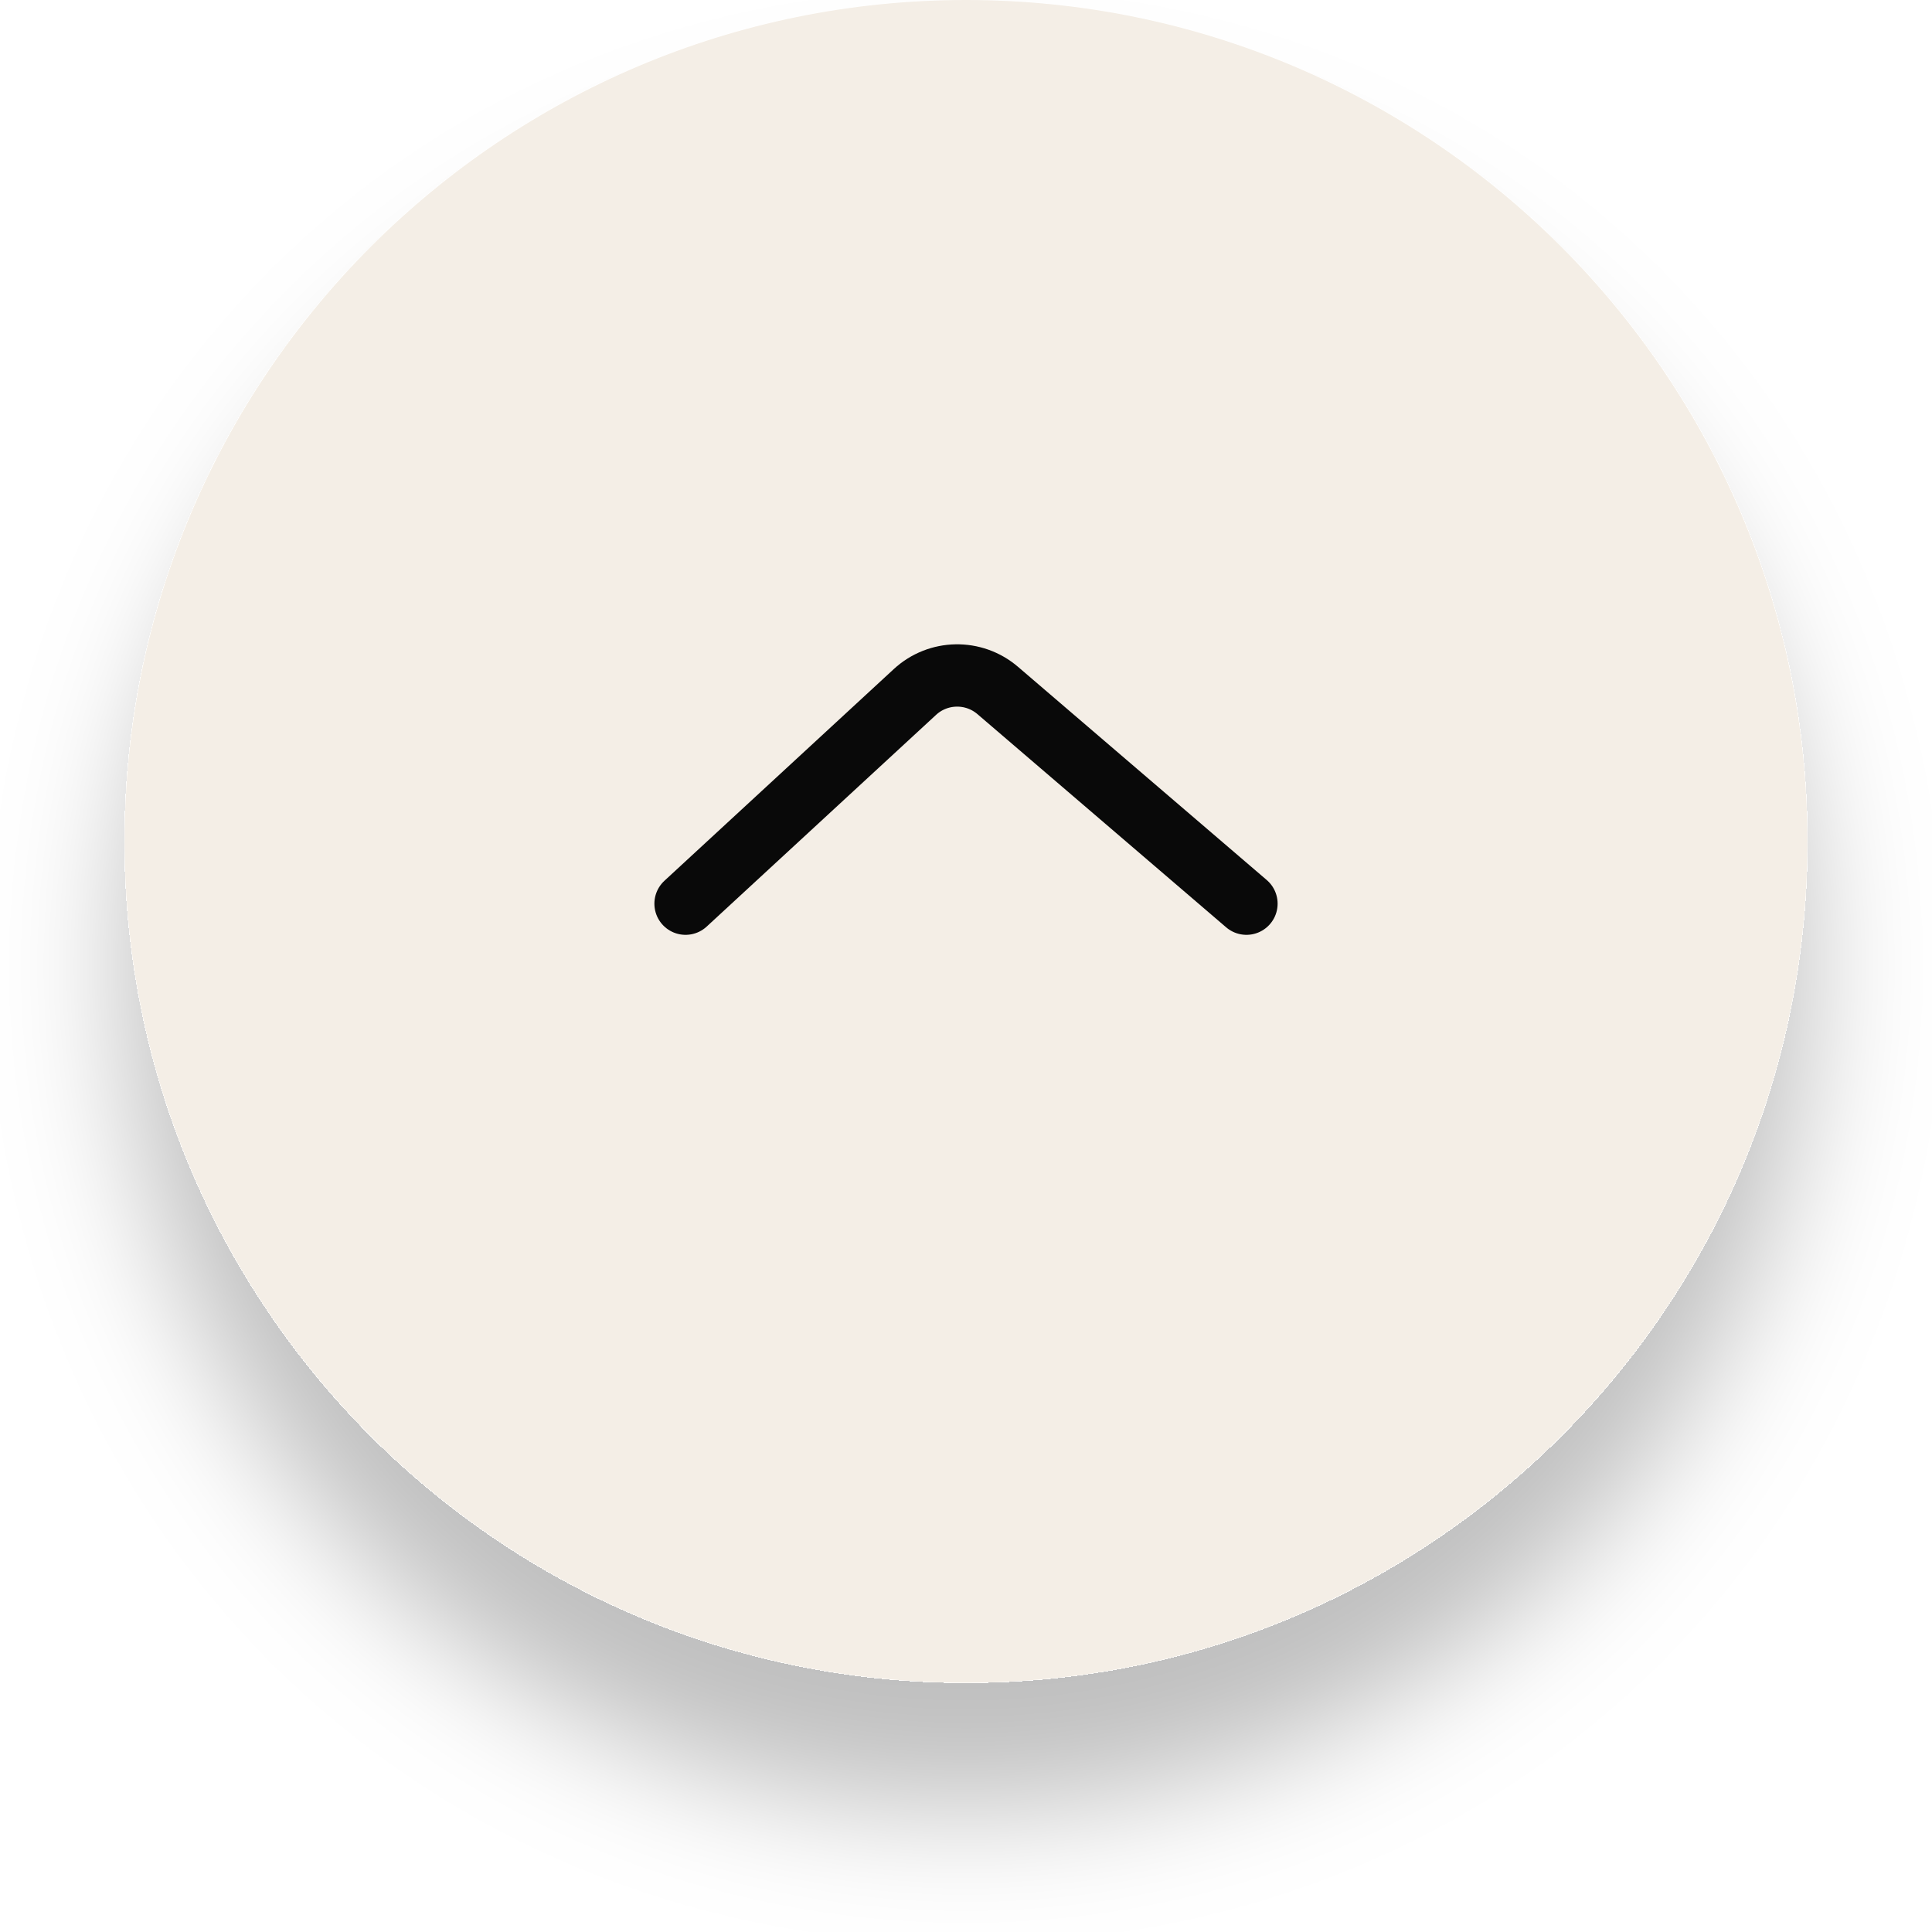
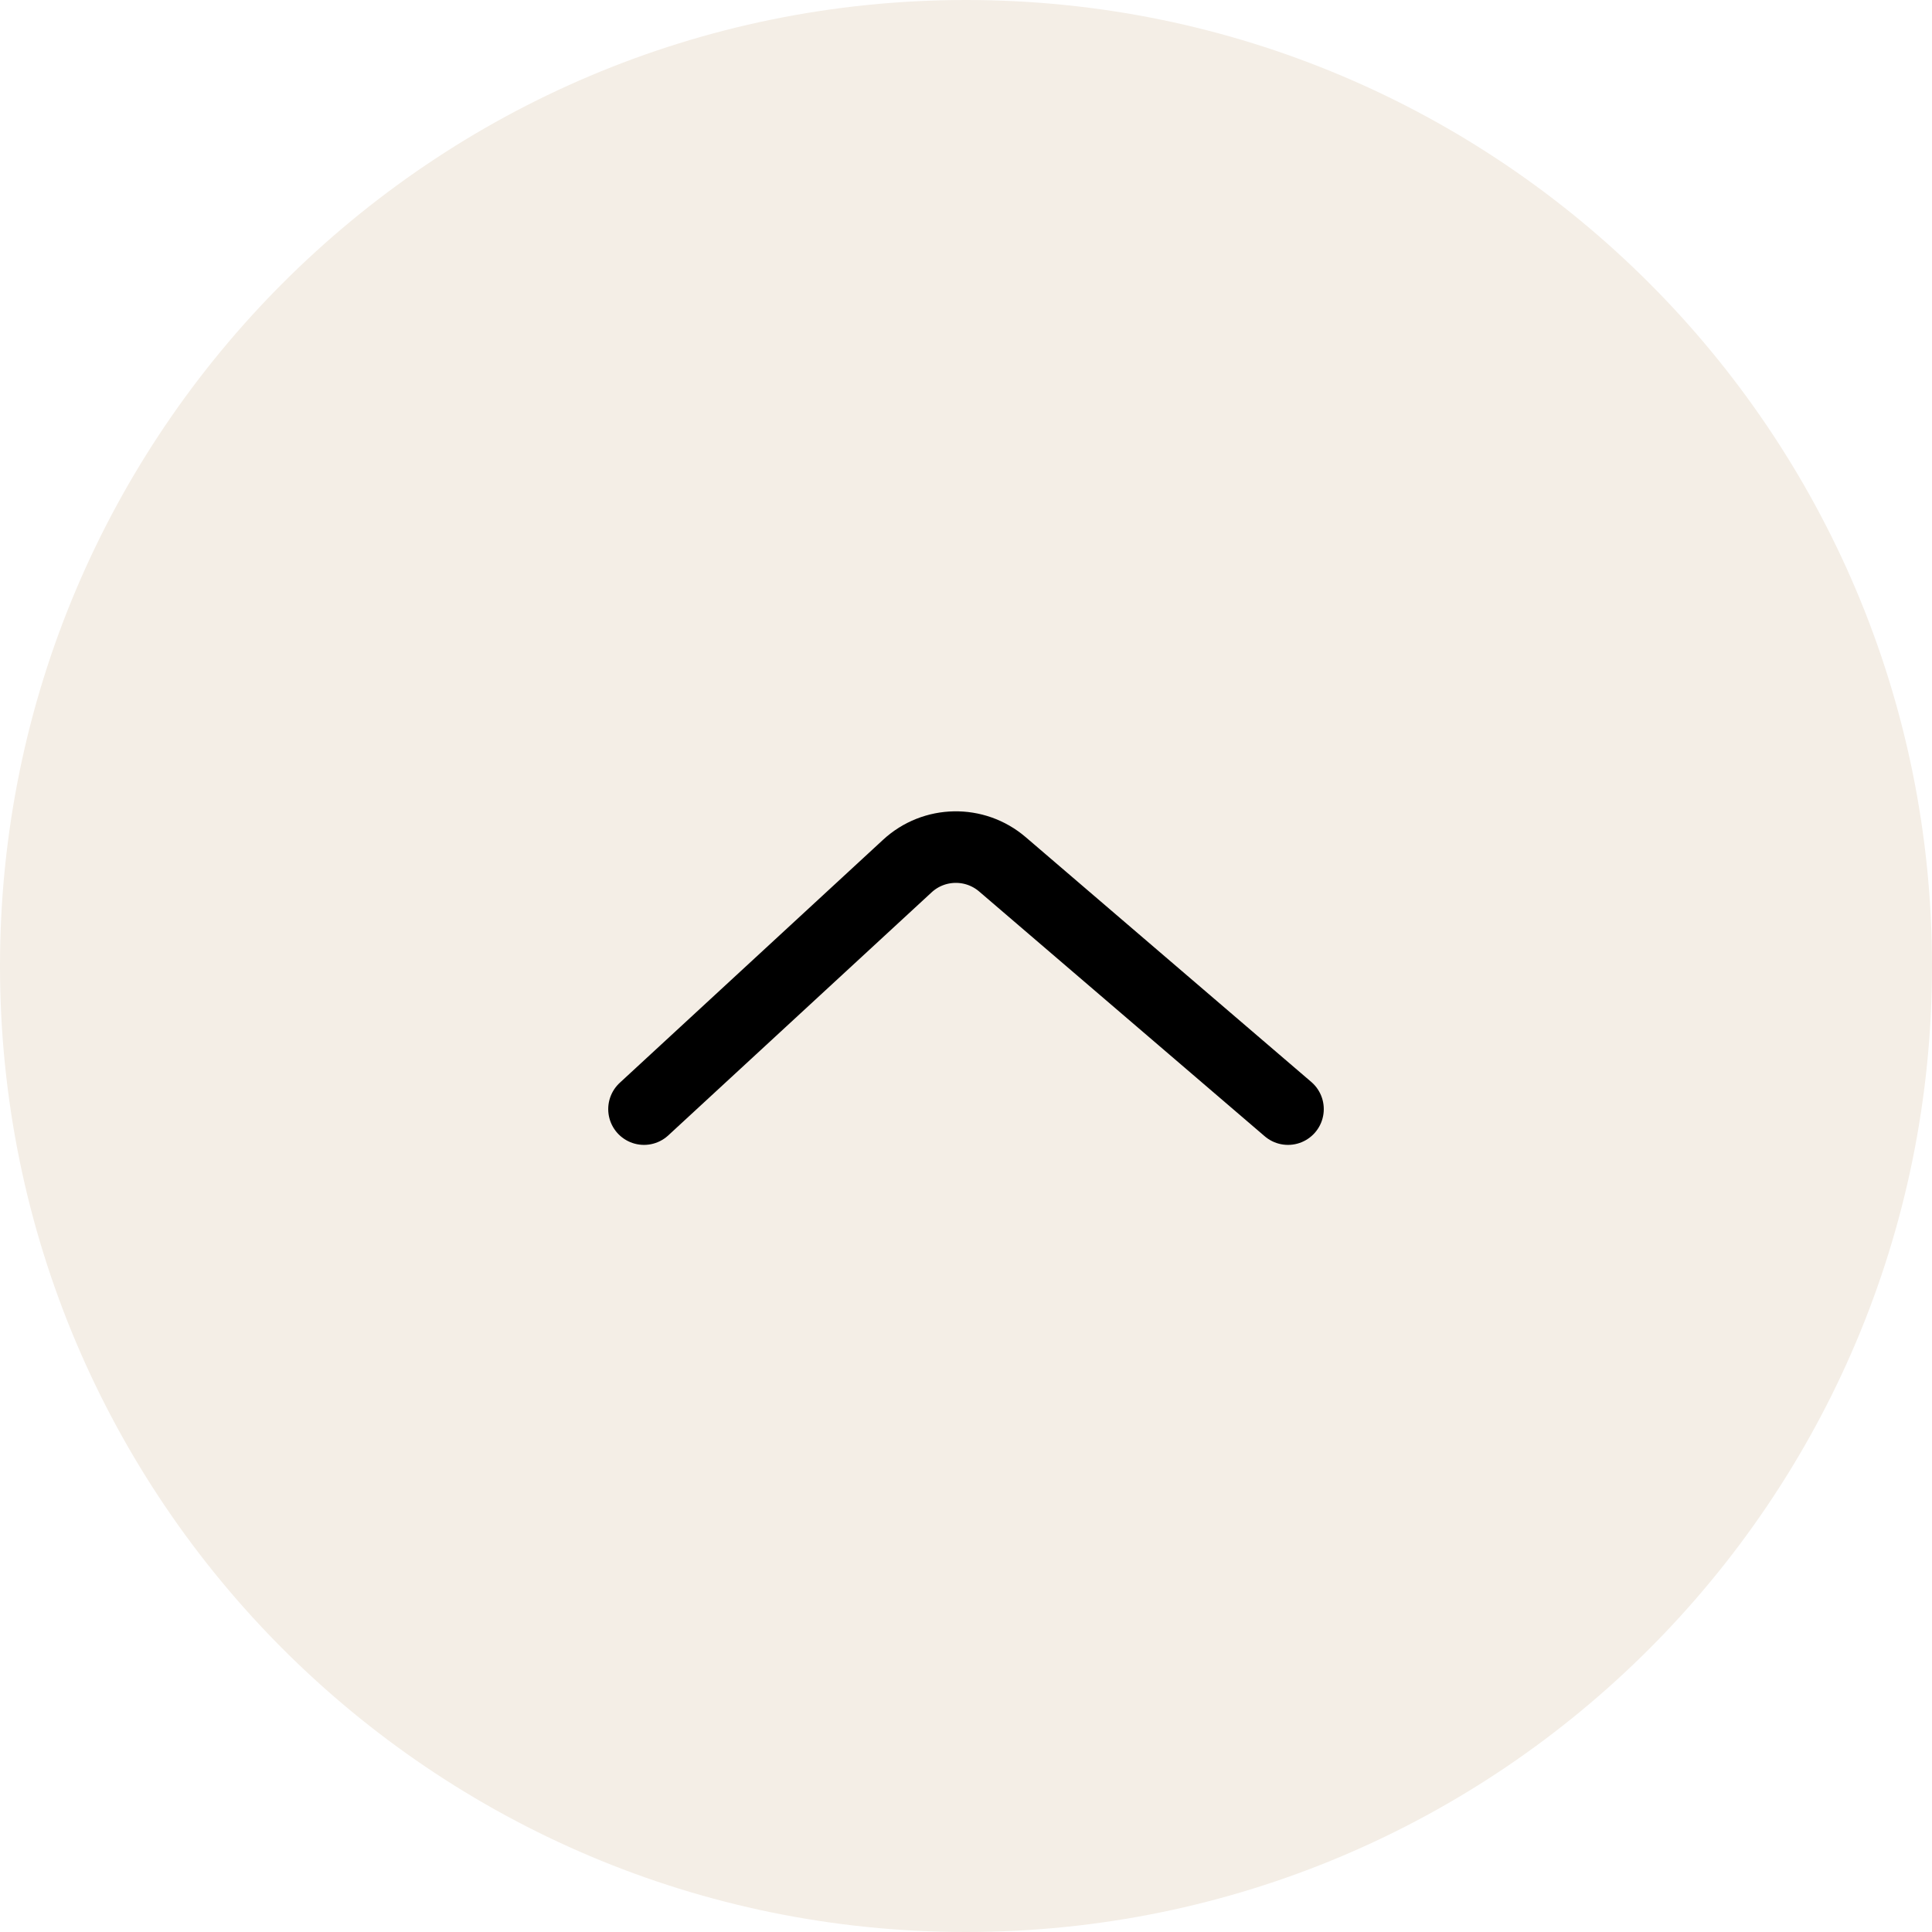
- <svg xmlns="http://www.w3.org/2000/svg" width="62" height="62" viewBox="0 0 62 62" fill="none">
-   <g filter="url(#filter0_d_956_164)">
-     <circle cx="31" cy="27" r="27" transform="rotate(-180 31 27)" fill="#F4EEE6" />
-   </g>
-   <path d="M40 29L32.018 22.158C31.247 21.498 30.105 21.519 29.36 22.207L22 29" stroke="#090909" stroke-width="2" stroke-linecap="round" />
-   <defs>
-     <filter id="filter0_d_956_164" x="0" y="0" width="62" height="62" filterUnits="userSpaceOnUse" color-interpolation-filters="sRGB">
-       <feFlood flood-opacity="0" result="BackgroundImageFix" />
-       <feColorMatrix in="SourceAlpha" type="matrix" values="0 0 0 0 0 0 0 0 0 0 0 0 0 0 0 0 0 0 127 0" result="hardAlpha" />
-       <feOffset dy="4" />
-       <feGaussianBlur stdDeviation="2" />
-       <feComposite in2="hardAlpha" operator="out" />
-       <feColorMatrix type="matrix" values="0 0 0 0 0 0 0 0 0 0 0 0 0 0 0 0 0 0 0.25 0" />
-       <feBlend mode="normal" in2="BackgroundImageFix" result="effect1_dropShadow_956_164" />
-       <feBlend mode="normal" in="SourceGraphic" in2="effect1_dropShadow_956_164" result="shape" />
-     </filter>
-   </defs>
+ <svg xmlns="http://www.w3.org/2000/svg" width="54" height="54" viewBox="0 0 54 54" fill="none">
+   <circle cx="27" cy="27" r="27" fill="#F4EEE6" />
+   <path d="M36 31L28.018 24.158C27.247 23.498 26.105 23.519 25.36 24.207L18 31" stroke="black" stroke-width="2" stroke-linecap="round" />
</svg>
